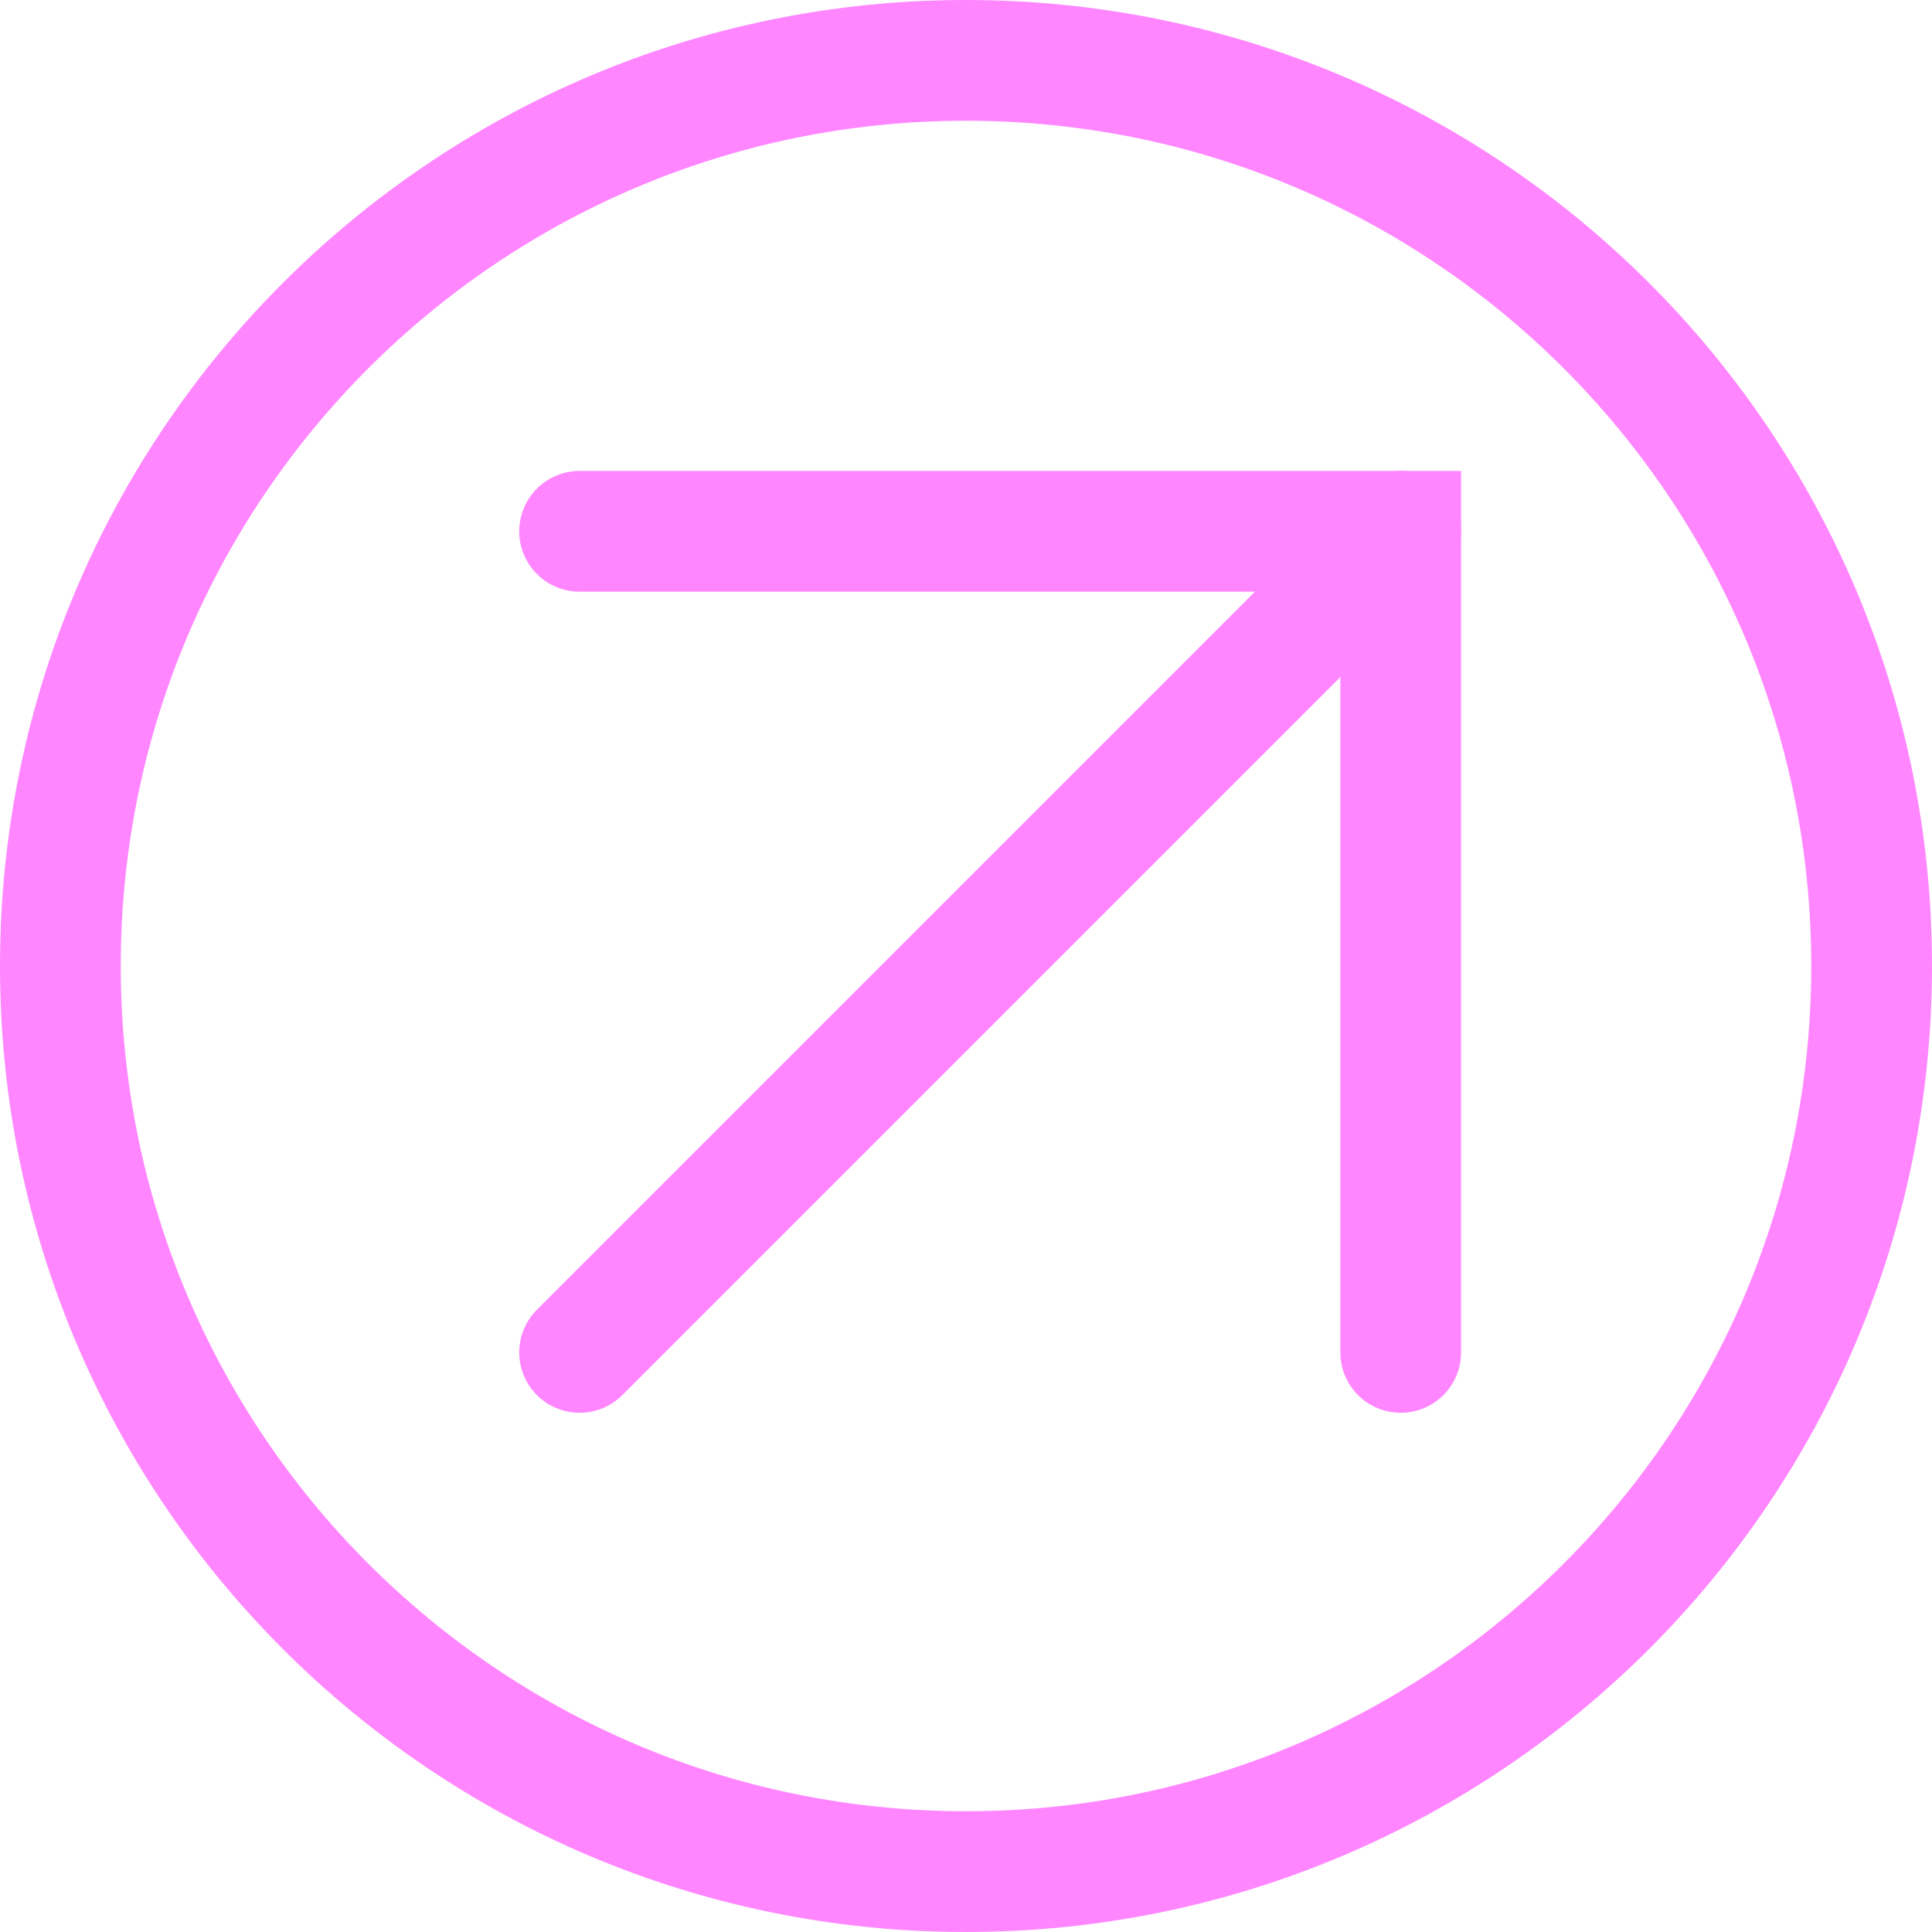
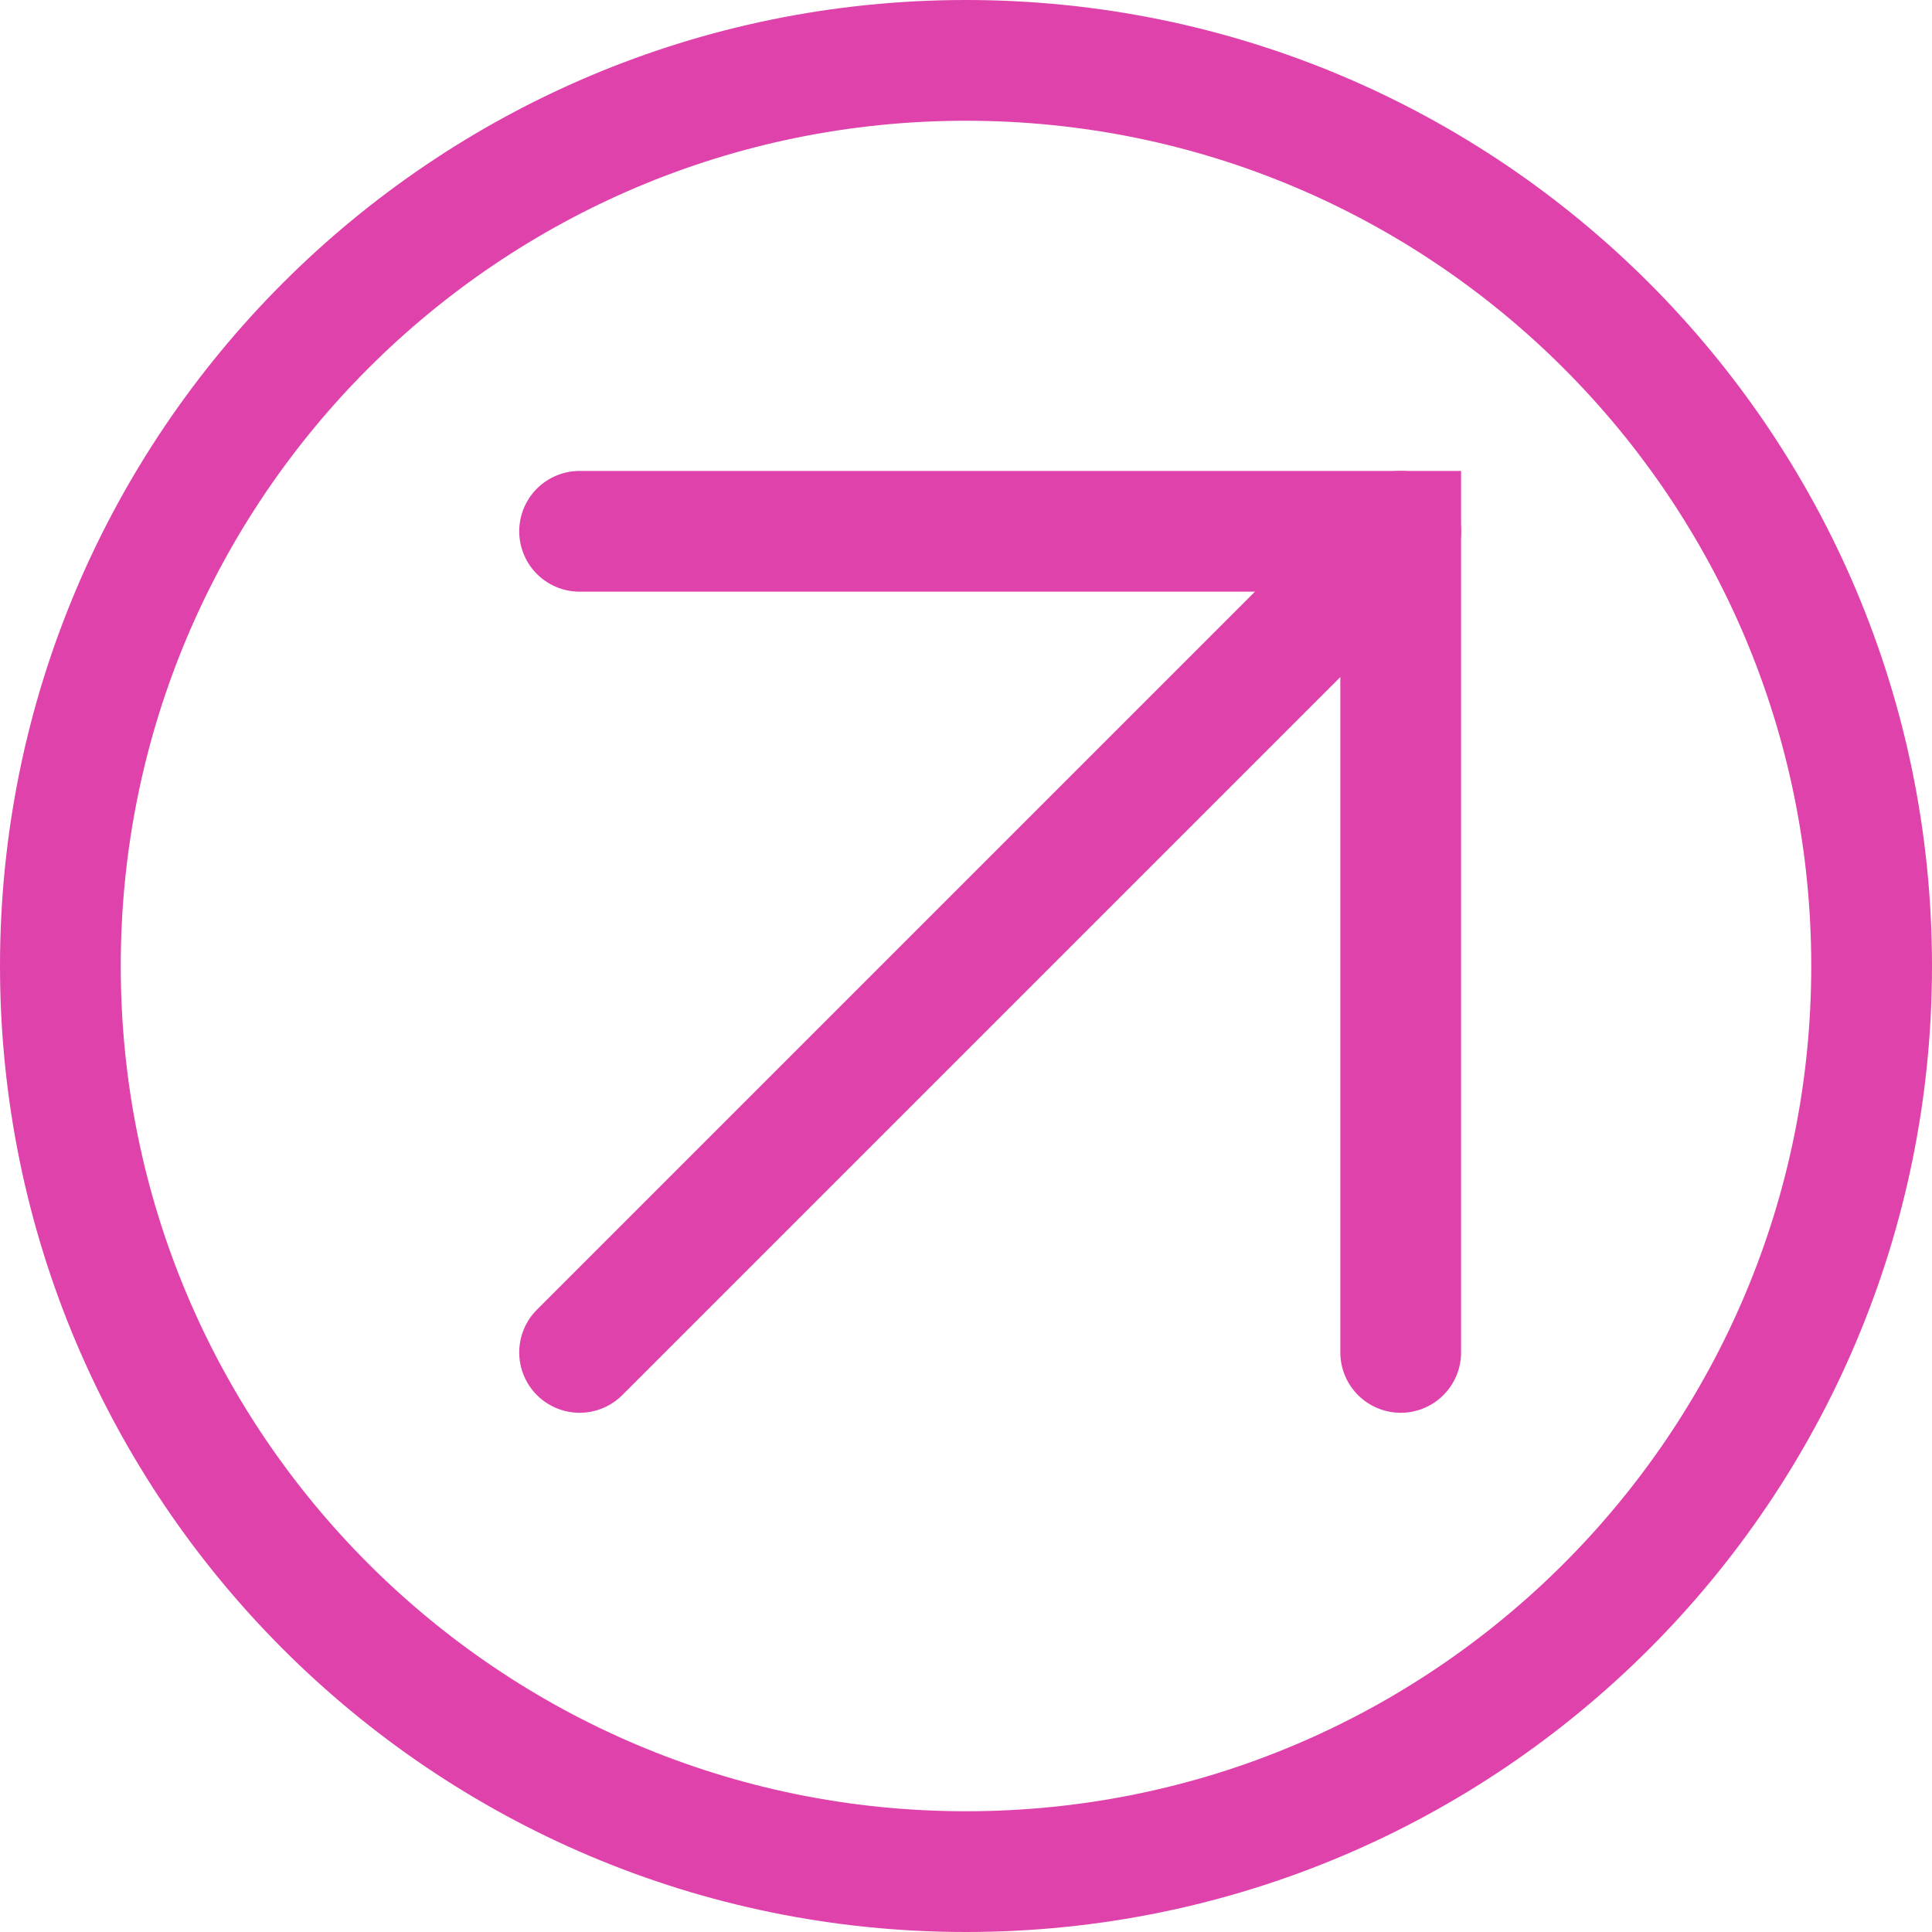
<svg xmlns="http://www.w3.org/2000/svg" width="32" height="32" viewBox="0 0 32 32" fill="none">
-   <path d="M9.6 8.8H23.2V22.4" stroke="#FF86FF" stroke-width="2" stroke-miterlimit="10" stroke-linecap="round" />
-   <path d="M23.2 8.8L9.6 22.4" stroke="#FF86FF" stroke-width="2" stroke-miterlimit="10" stroke-linecap="round" />
-   <circle cx="16" cy="16" r="15" stroke="#FF86FF" stroke-width="2" />
+   <path d="M9.6 8.8H23.2V22.4" stroke="#DF42AB" stroke-width="2" stroke-miterlimit="10" stroke-linecap="round" />
+   <path d="M23.2 8.8L9.6 22.4" stroke="#DF42AB" stroke-width="2" stroke-miterlimit="10" stroke-linecap="round" />
+   <circle cx="16" cy="16" r="15" stroke="#DF42AB" stroke-width="2" />
</svg>
